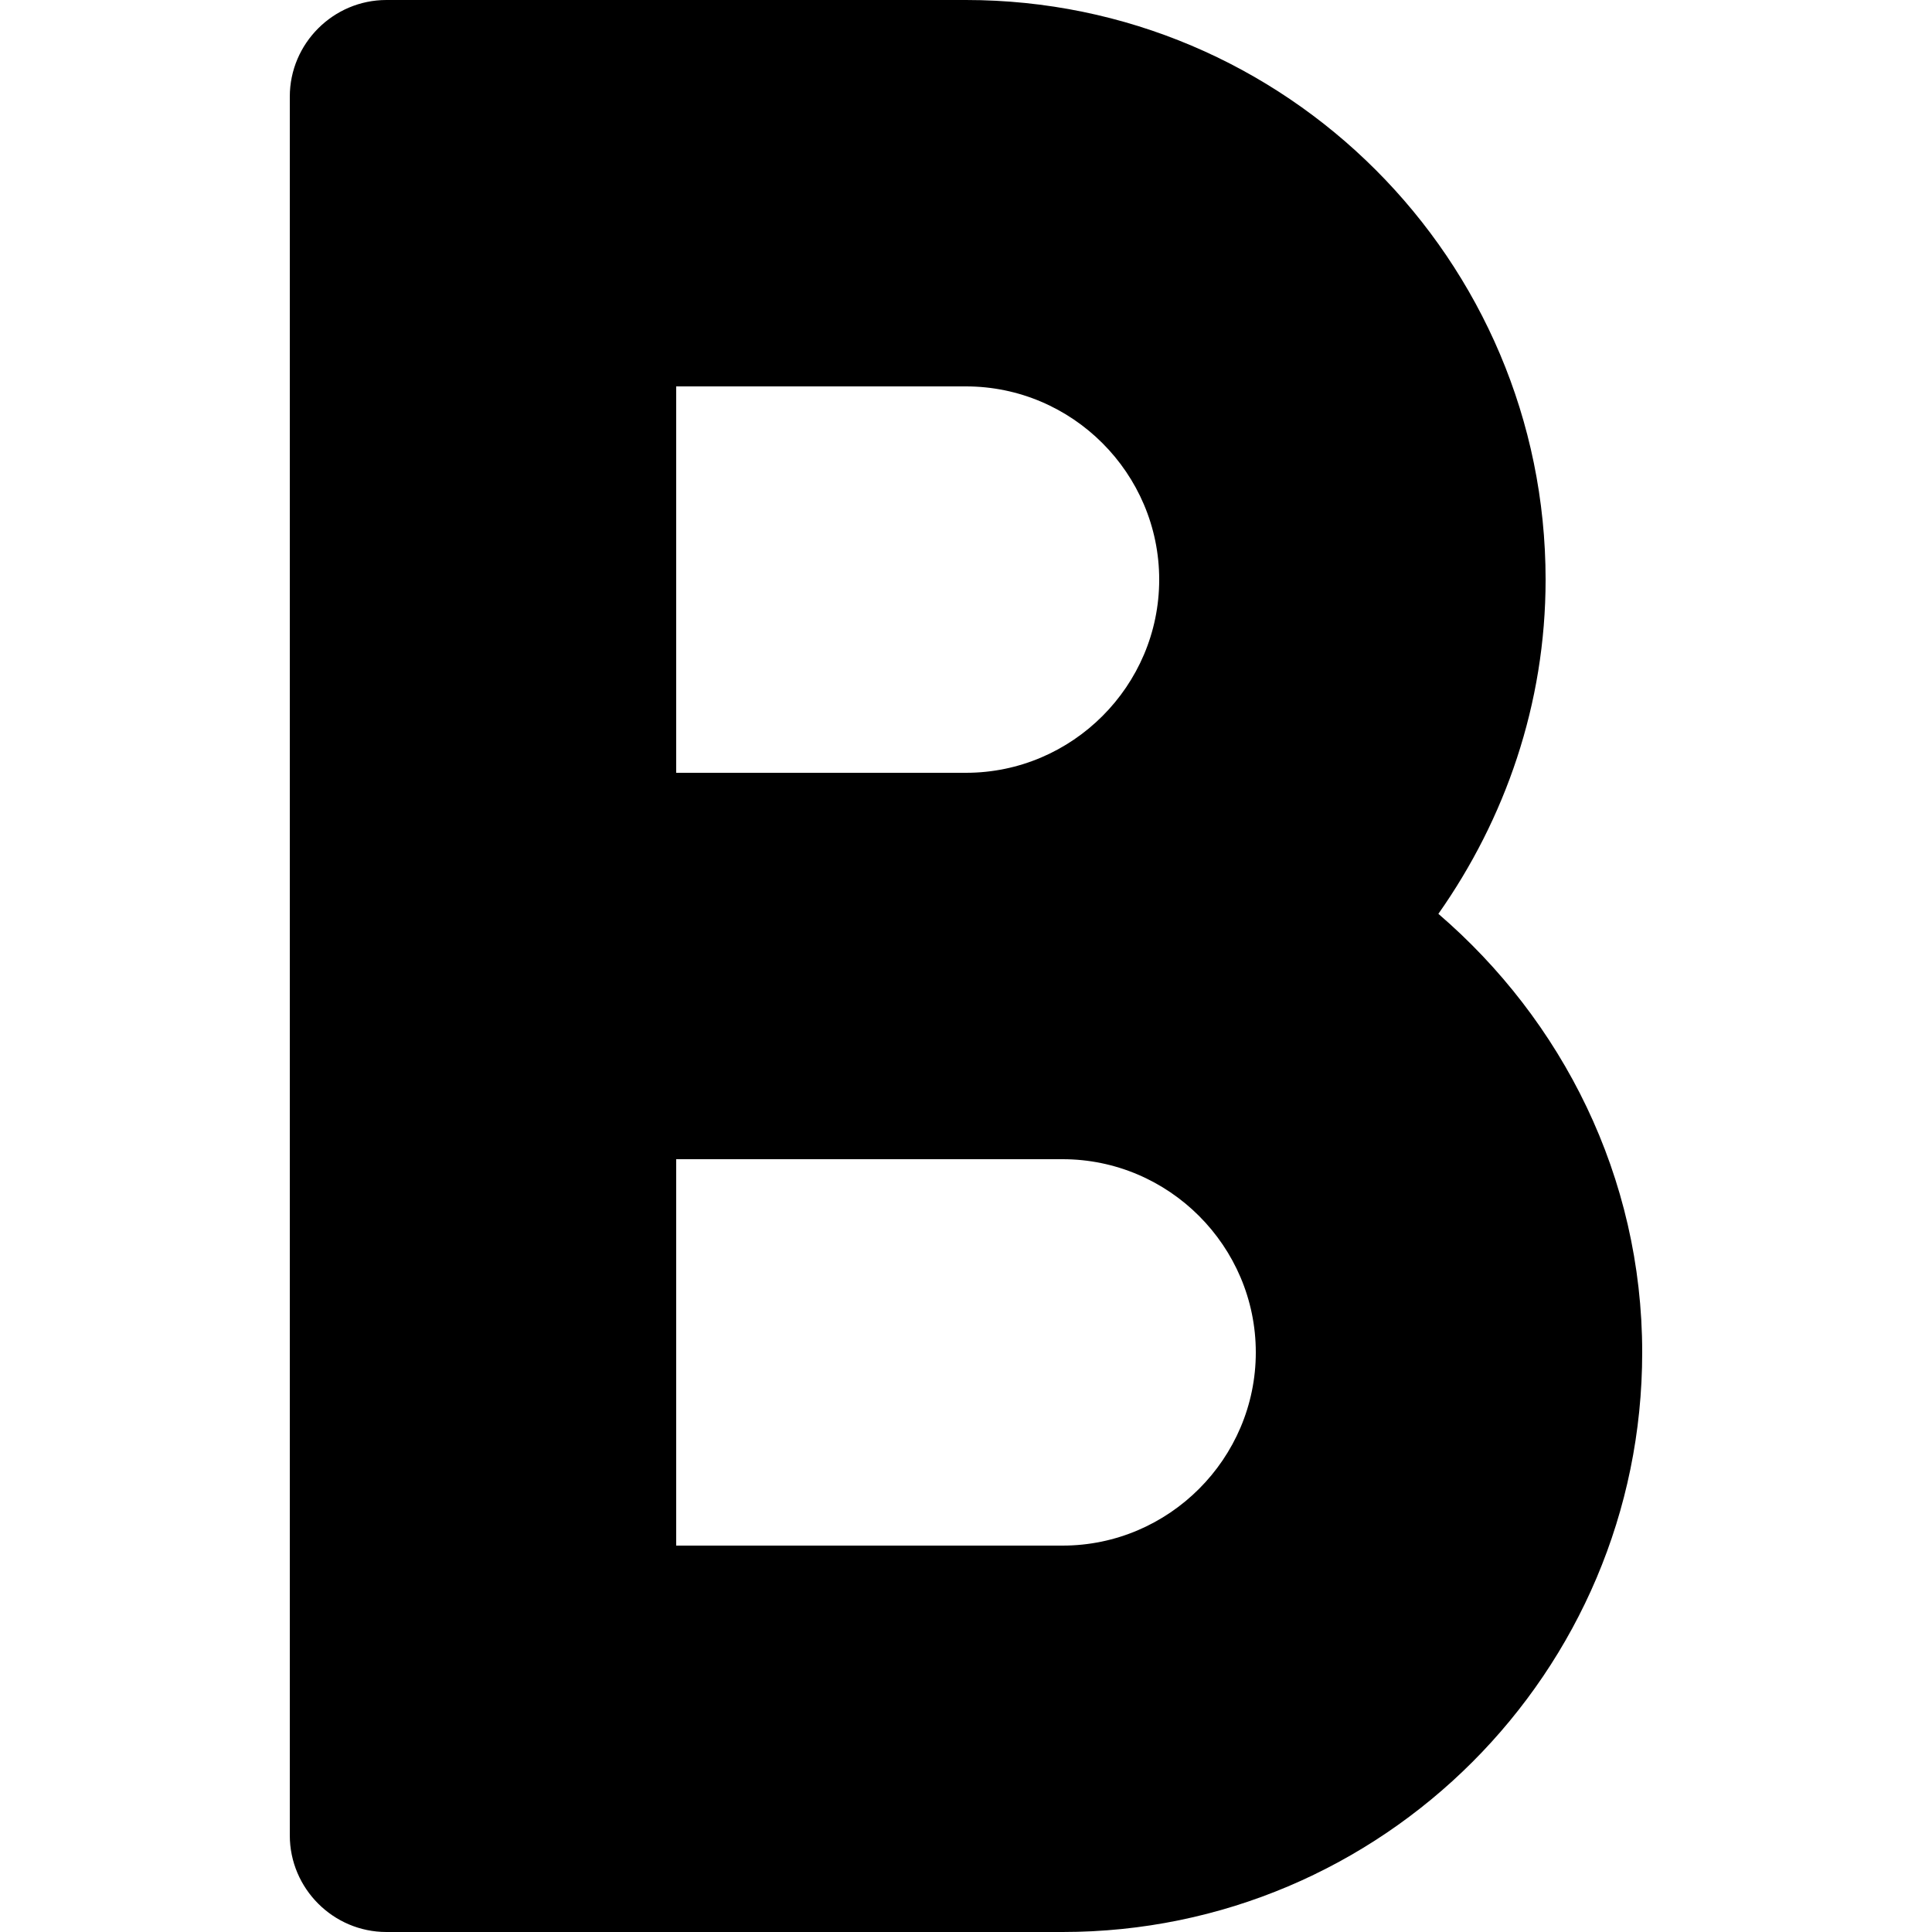
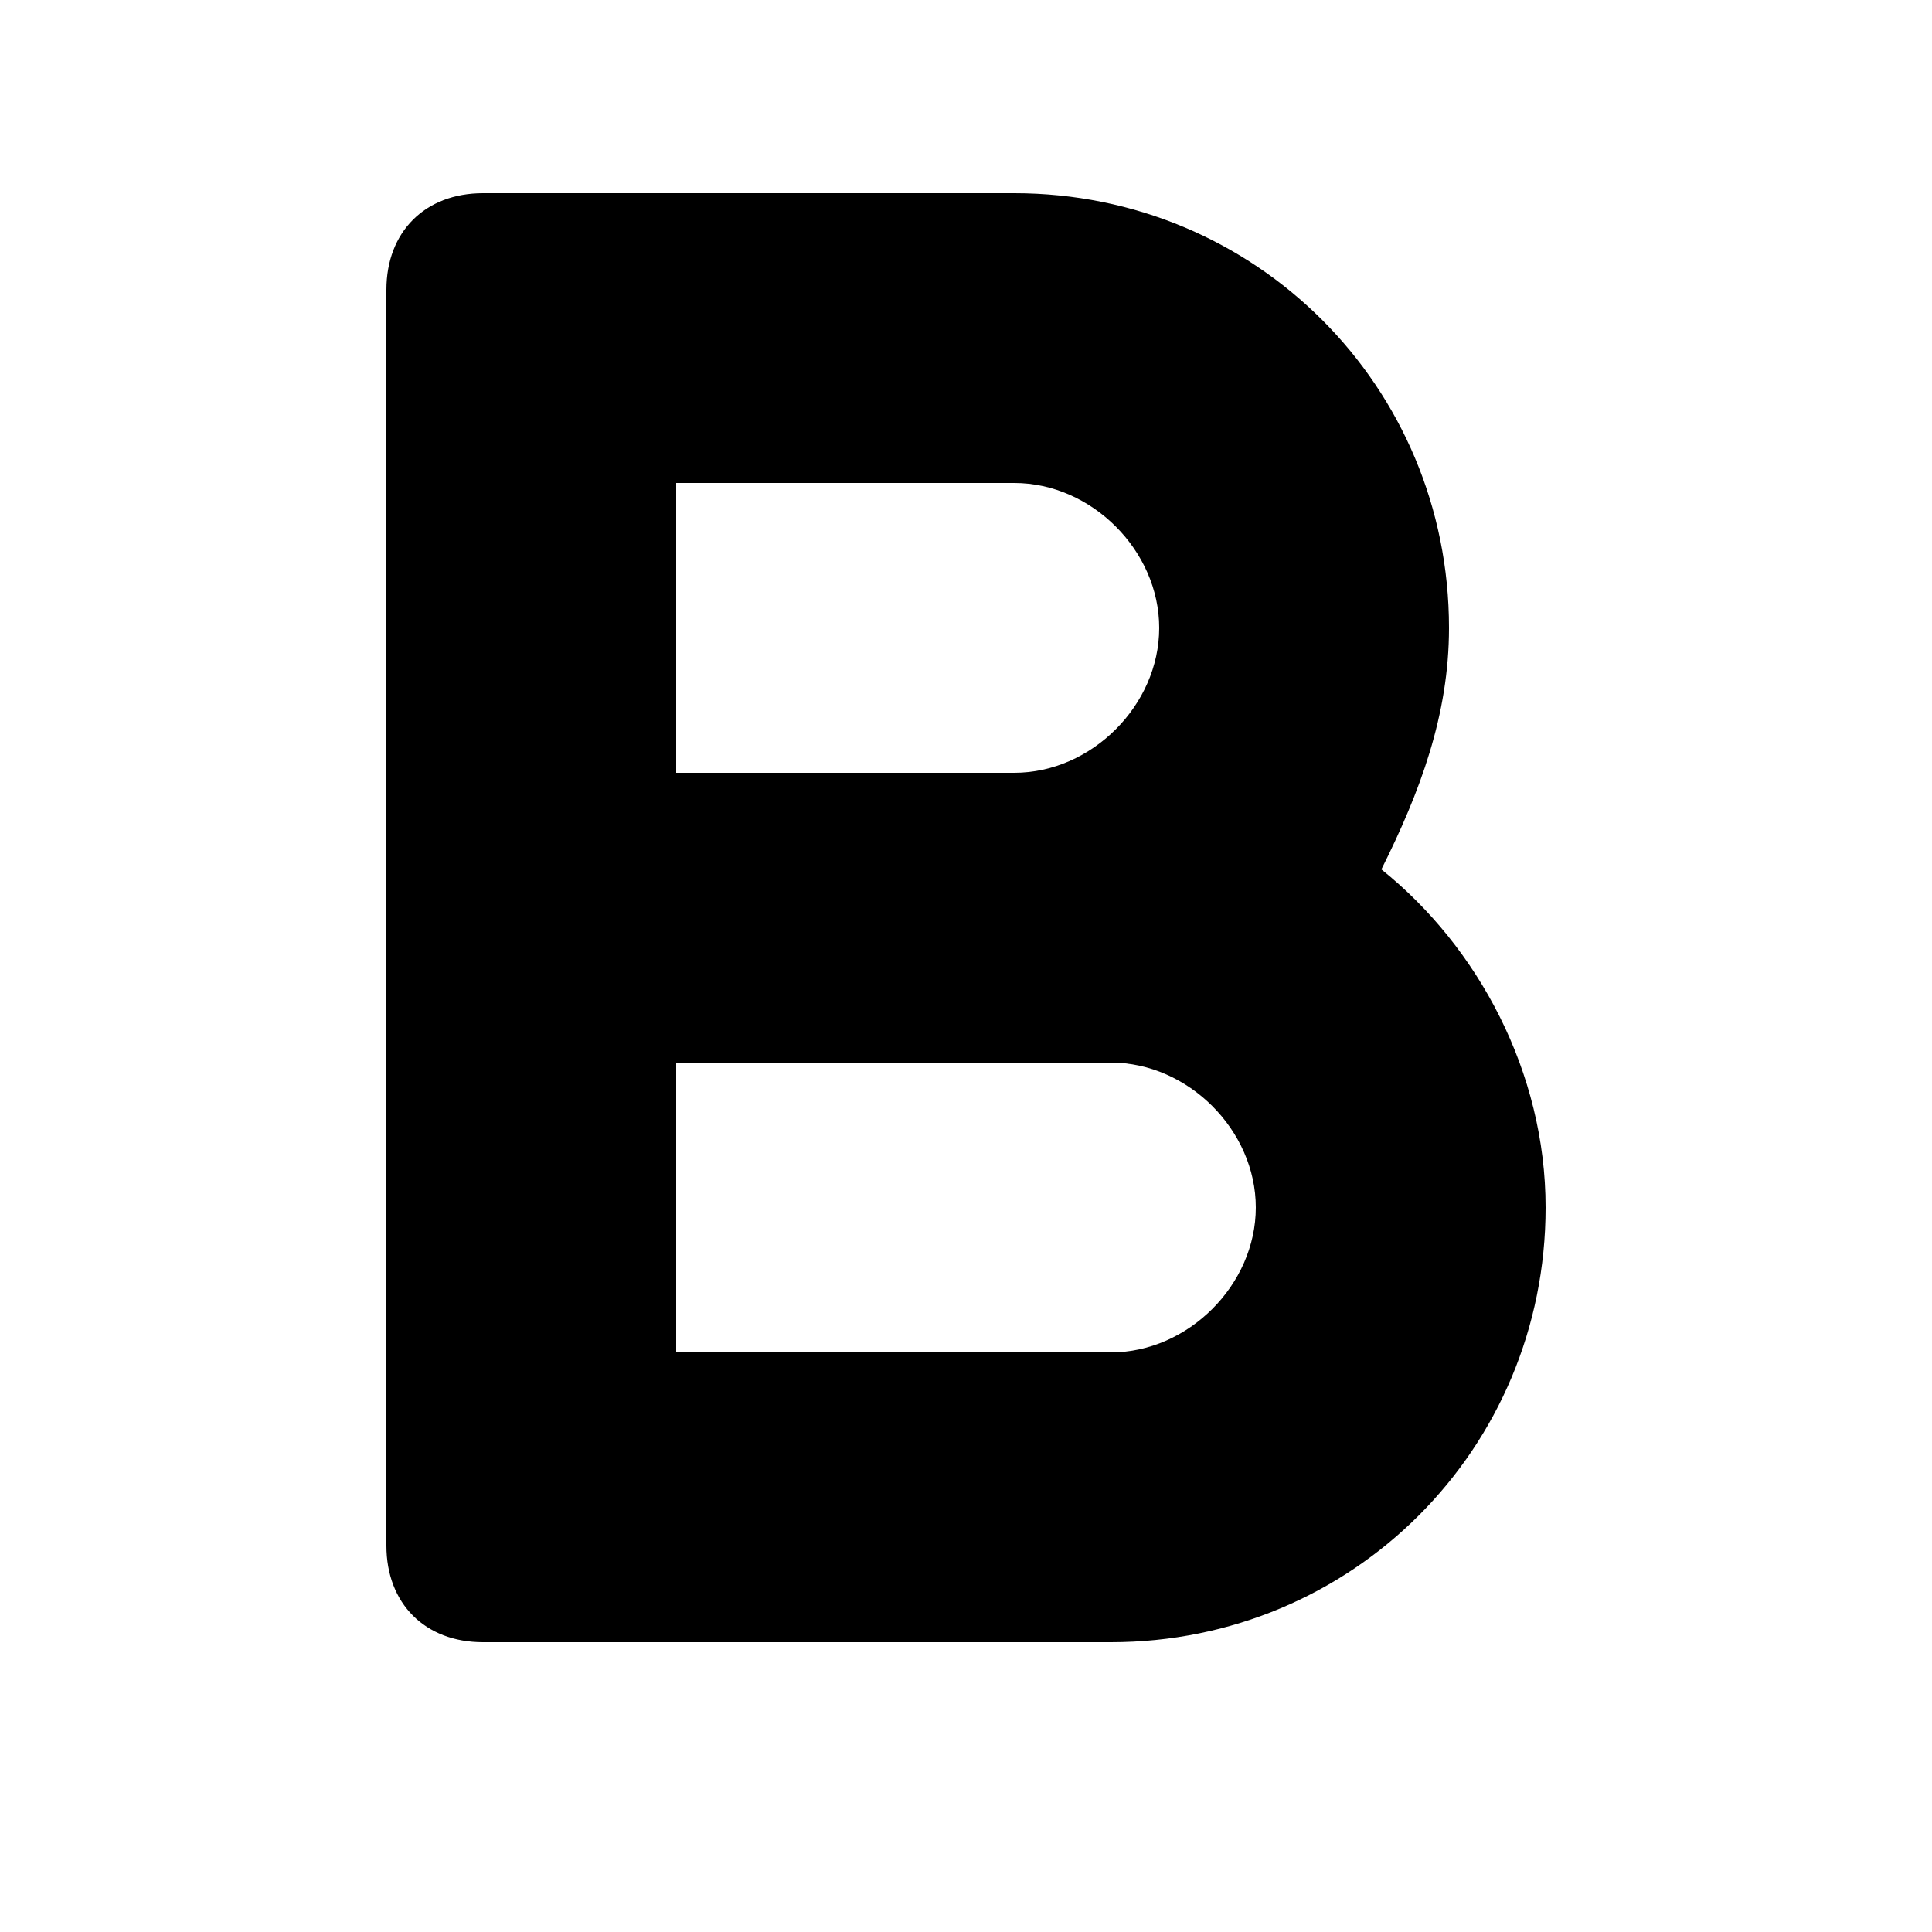
- <svg xmlns="http://www.w3.org/2000/svg" version="1.1" id="Layer_1" x="0px" y="0px" viewBox="0 0 20 20" enable-background="new 0 0 20 20" xml:space="preserve">
-   <g id="bold_1_">
+ <svg xmlns="http://www.w3.org/2000/svg" version="1.1" id="Rounded_Rectangle_1_1_" x="0px" y="0px" viewBox="0 0 20 20" enable-background="new 0 0 20 20" xml:space="preserve">
+   <g id="Rounded_Rectangle_1">
    <g>
-       <path fill-rule="evenodd" clip-rule="evenodd" d="M14.89,9.46C15.58,8.48,16,7.29,16,6c0-3.31-2.69-6-6-6H4C3.45,0,3,0.45,3,1v18    c0,0.55,0.45,1,1,1h7c3.31,0,6-2.69,6-6C17,12.18,16.17,10.56,14.89,9.46z M7,4h3c1.1,0,2,0.9,2,2s-0.9,2-2,2H7V4z M11,16H7v-4h4    c1.1,0,2,0.9,2,2S12.1,16,11,16z" />
+       <path fill-rule="evenodd" clip-rule="evenodd" d="M14.3,9C14.7,8.2,15,7.4,15,6.5C15,4,13,2,10.5,2H5C4.4,2,4,2.4,4,3v13    c0,0.6,0.4,1,1,1h6.5c2.5,0,4.5-2,4.5-4.5C16,11.1,15.3,9.8,14.3,9z M7,5h3.5C11.3,5,12,5.7,12,6.5C12,7.3,11.3,8,10.5,8H7V5z     M11.5,14H7v-3h4.5c0.8,0,1.5,0.7,1.5,1.5C13,13.3,12.3,14,11.5,14z" />
    </g>
  </g>
</svg>
